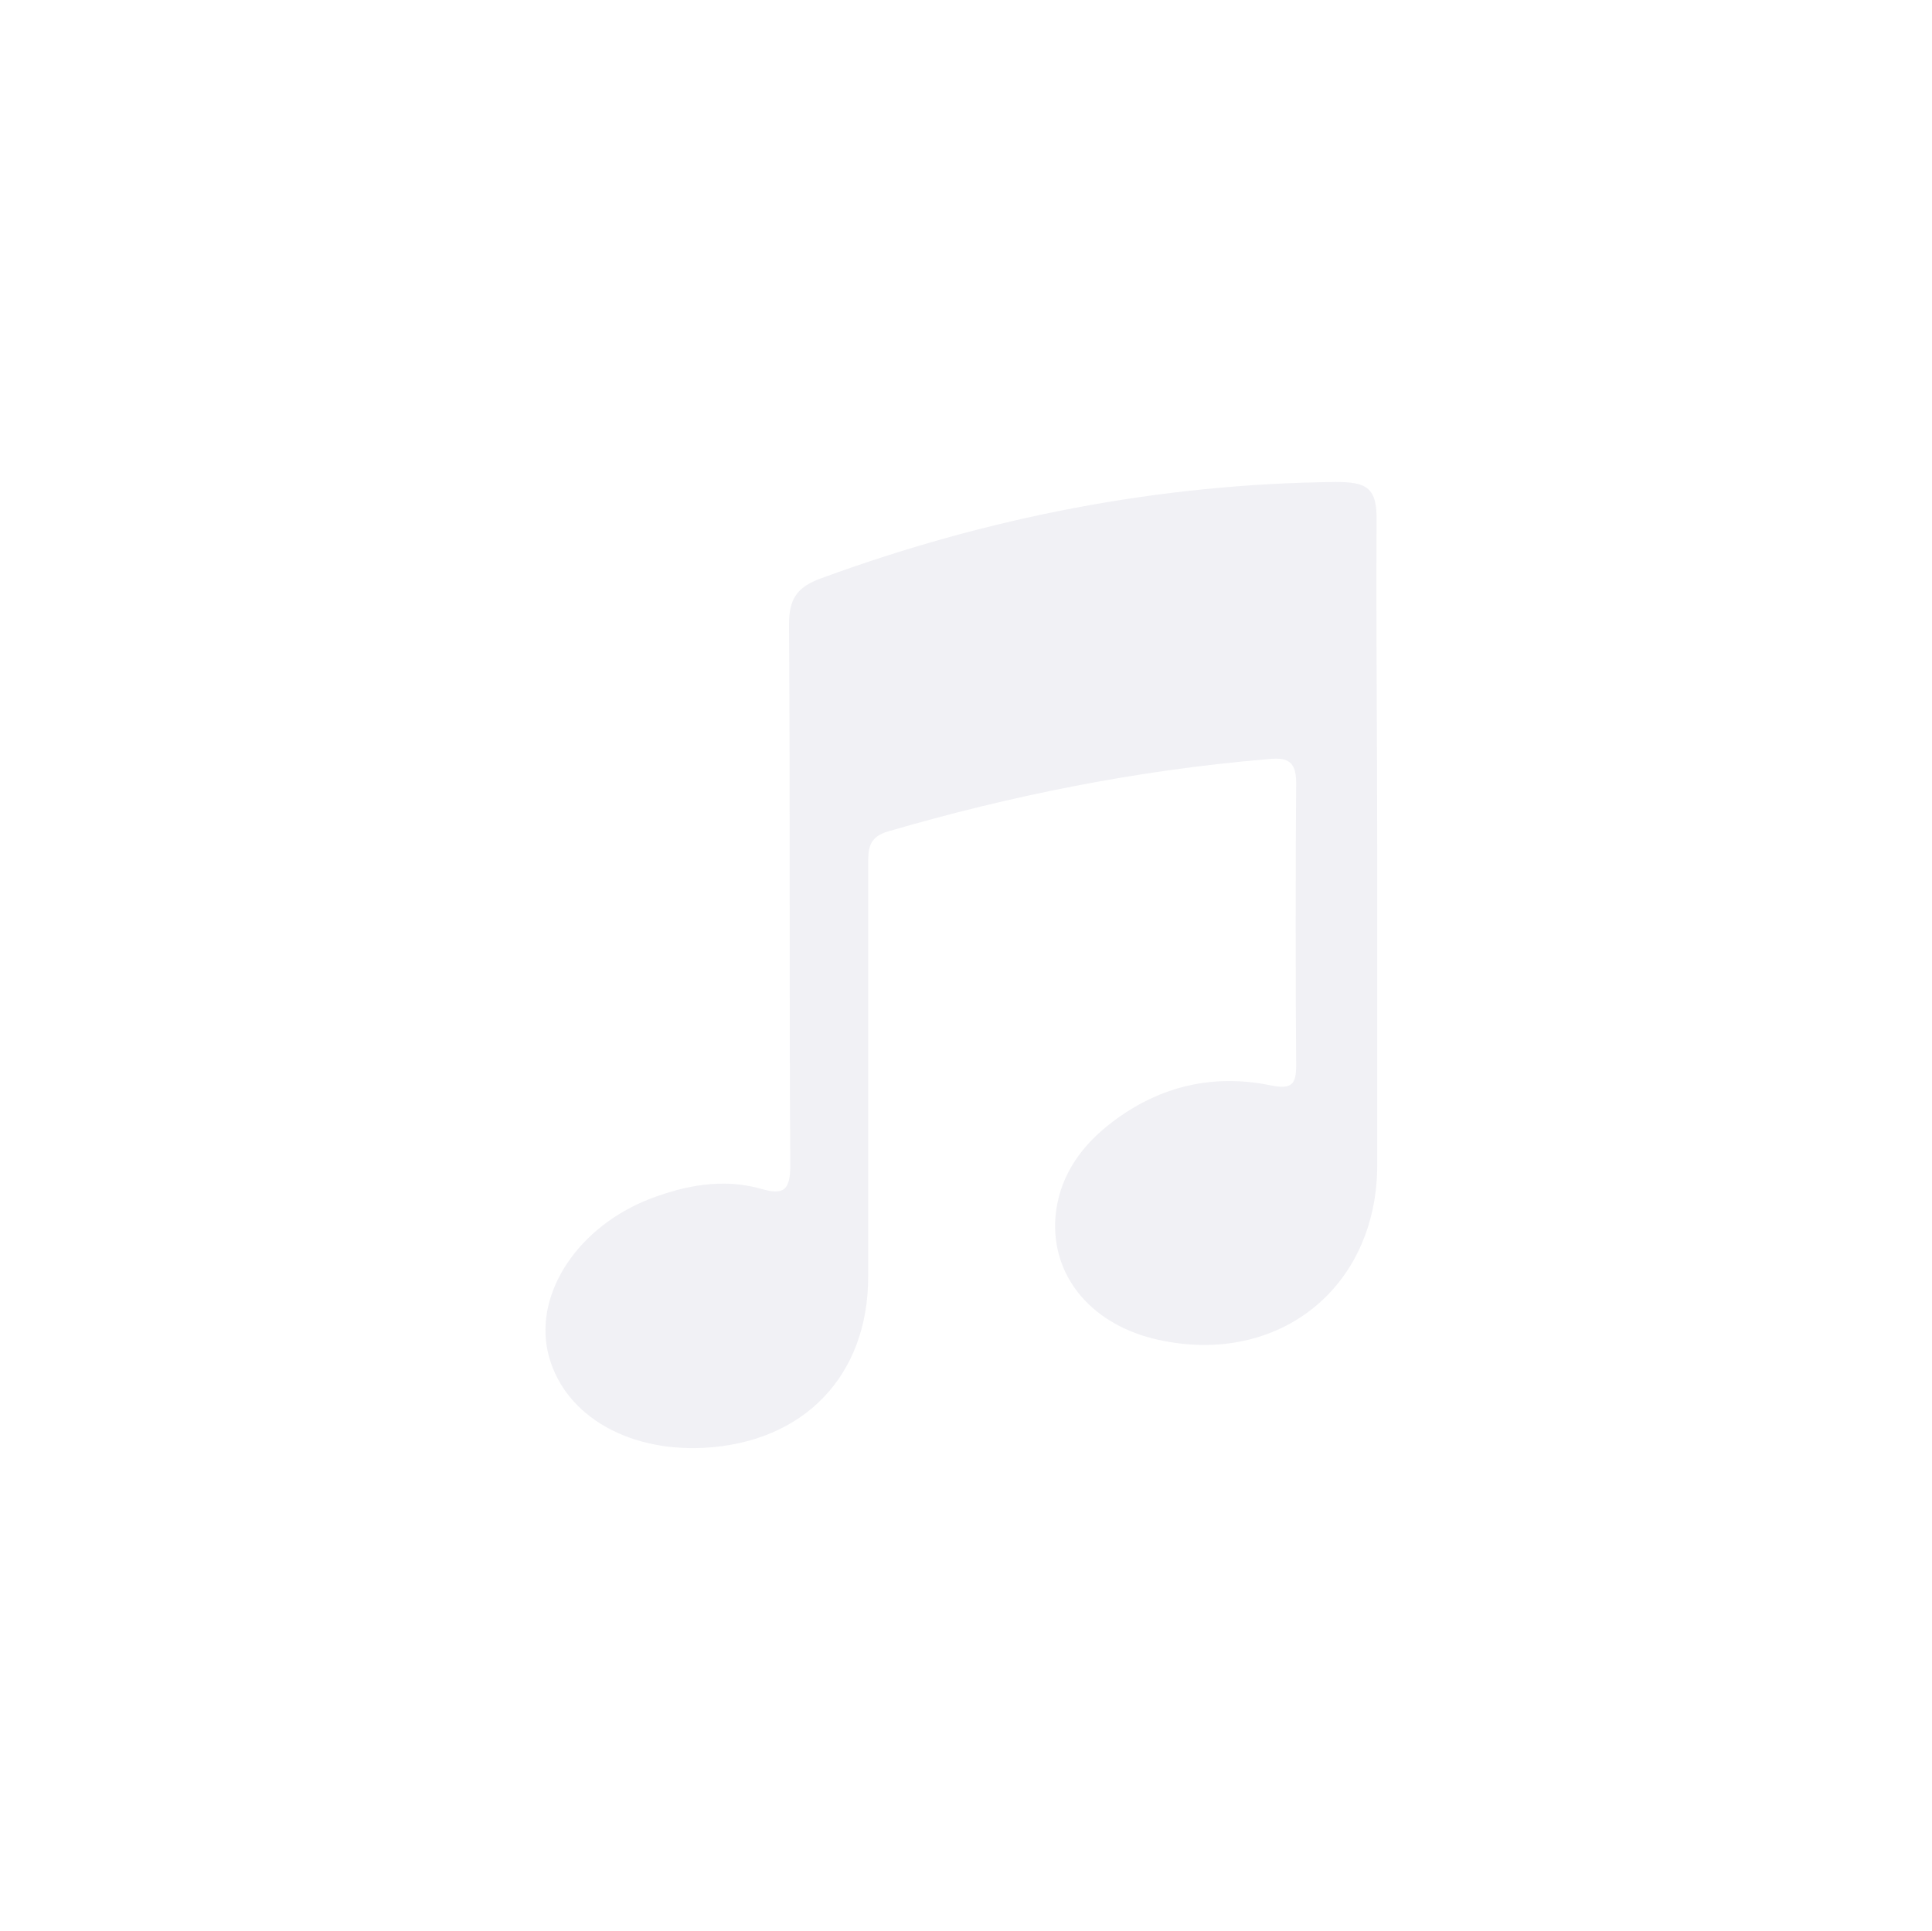
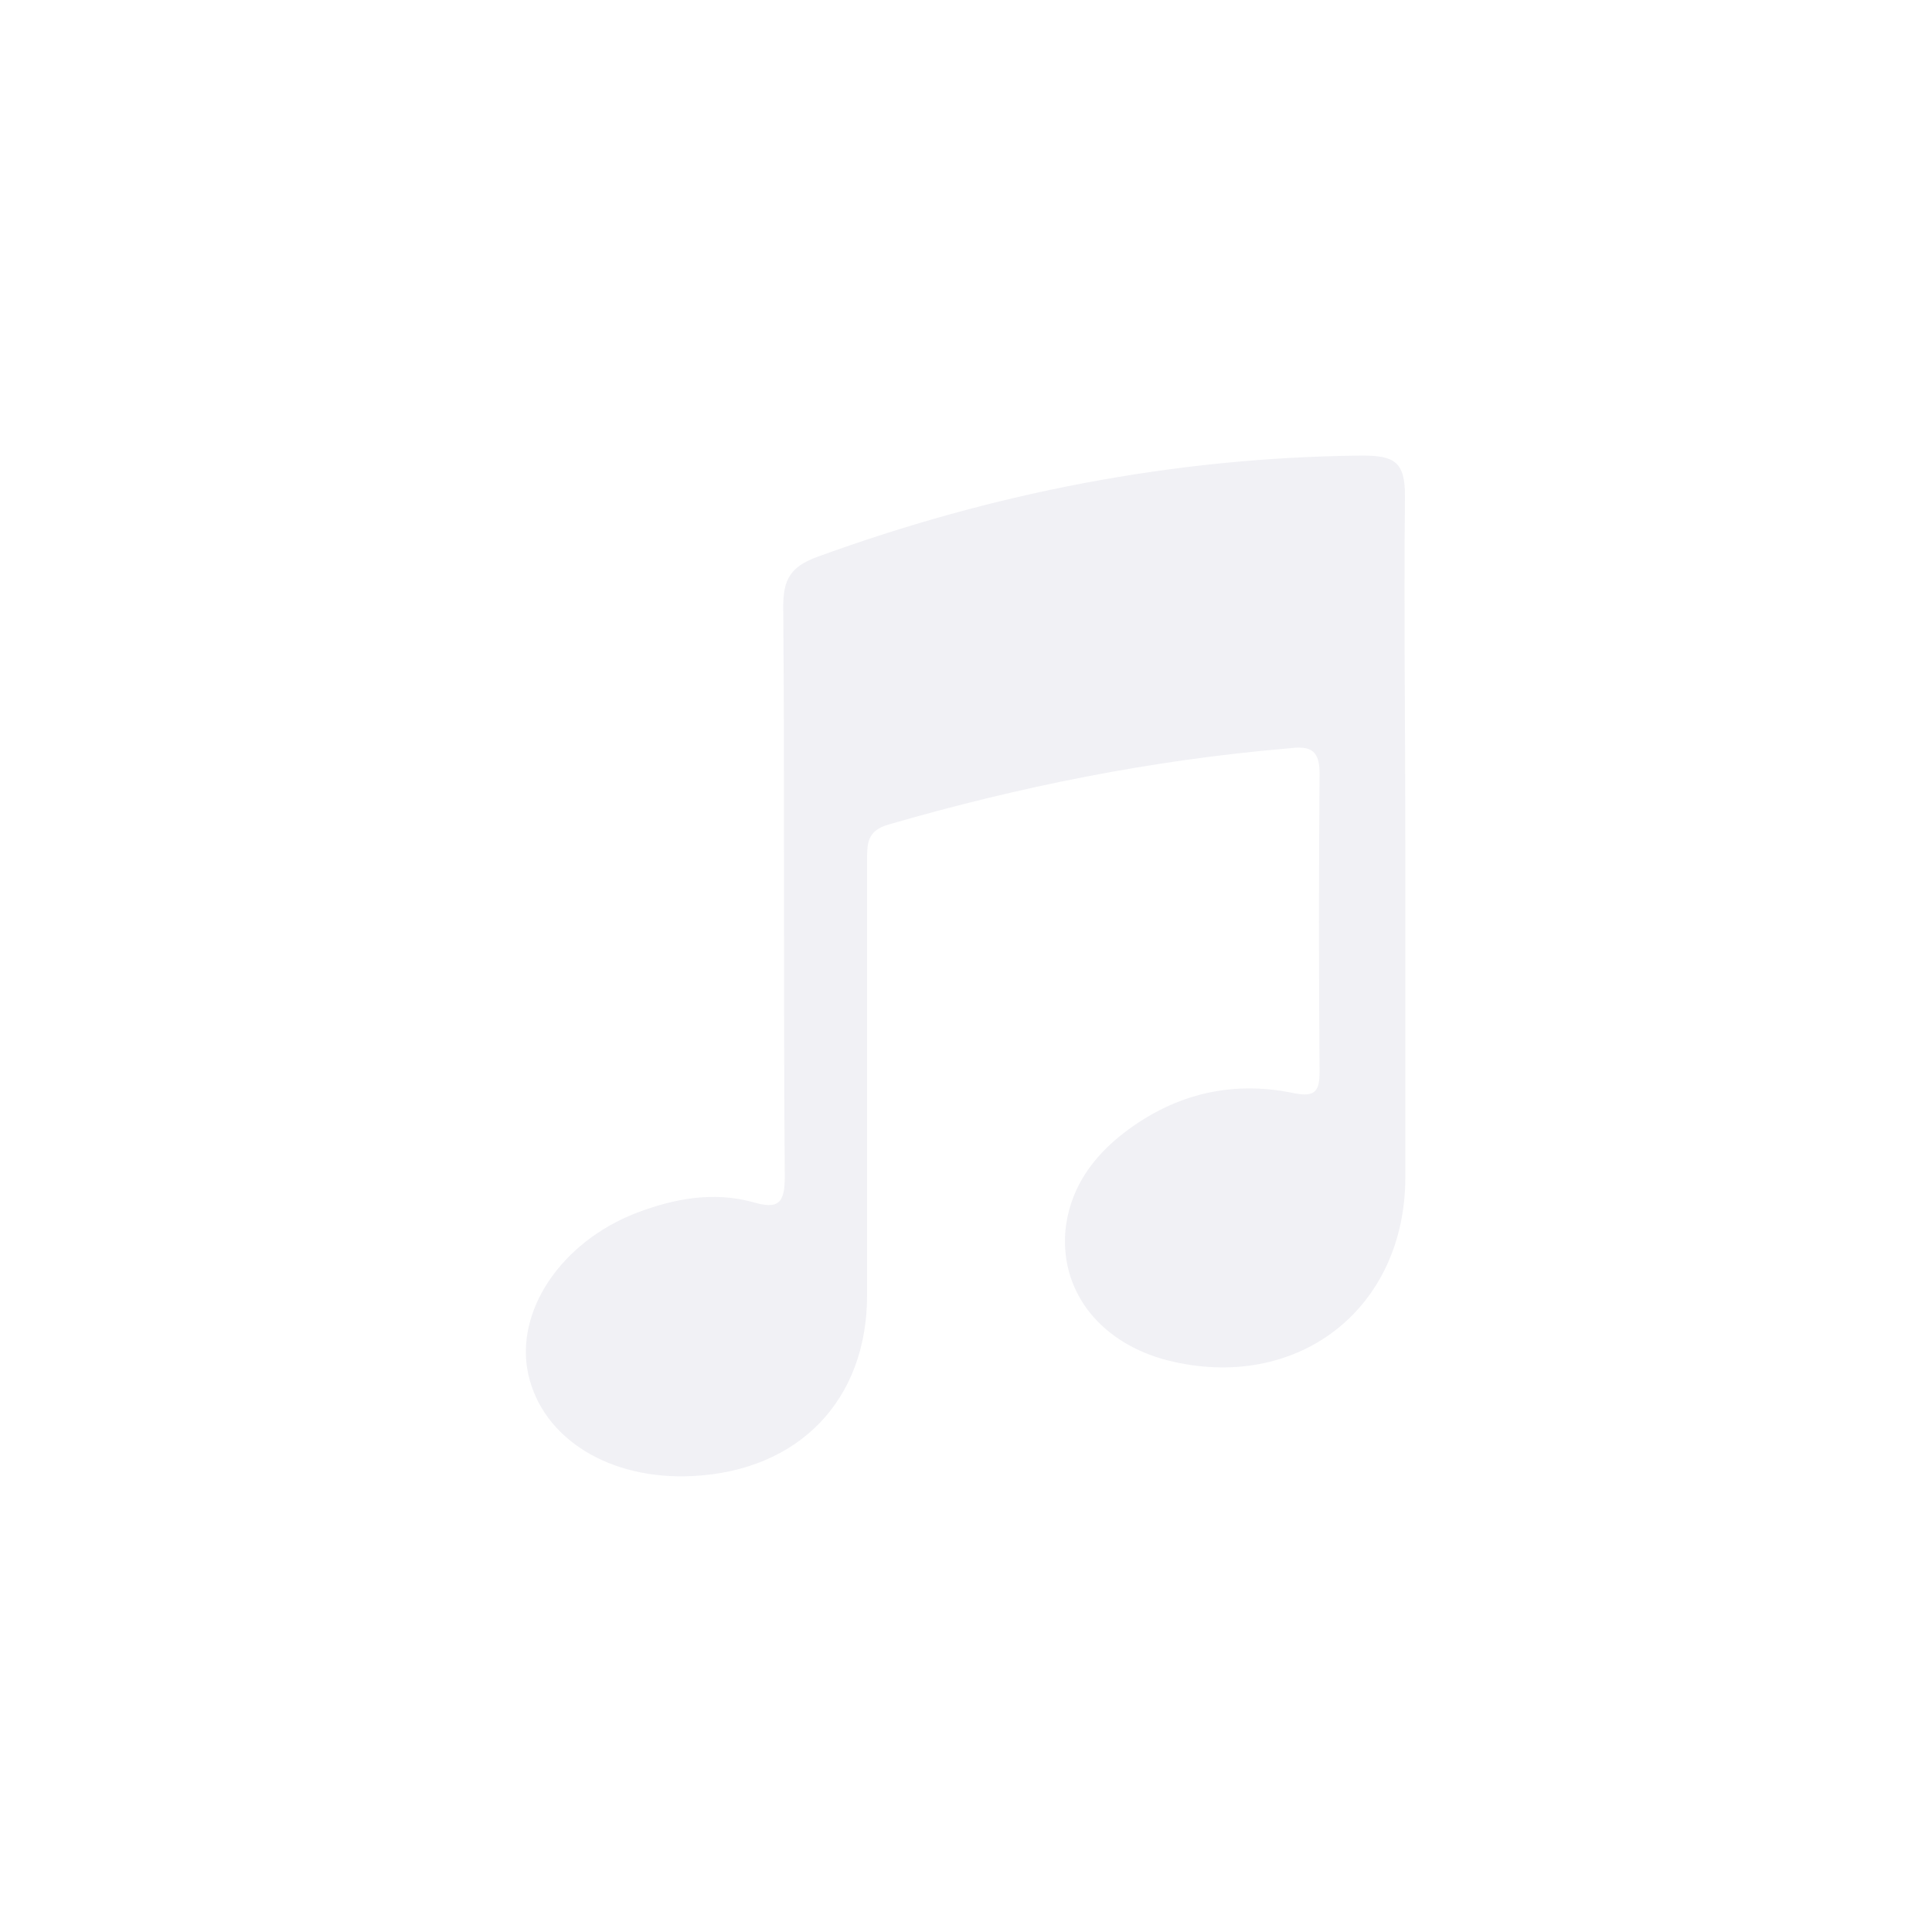
- <svg xmlns="http://www.w3.org/2000/svg" version="1.1" x="0px" y="0px" viewBox="0 0 300.2 300" enable-background="new 0 0 300.2 300" xml:space="preserve">
-   <text transform="matrix(1 0 0 1 7.1079 13.5215)" opacity="0" font-family="'MyriadPro-Regular'" font-size="12">a</text>
+ <svg xmlns="http://www.w3.org/2000/svg" version="1.1" x="0px" y="0px" viewBox="55.4 -118 500 500" enable-background="new 55.4 -118 500 500" xml:space="preserve">
+   <text opacity="0" font-family="'MyriadPro-Regular'" font-size="1">a</text>
  <g>
-     <path fill="#F1F1F5" d="M214,133c0,16,0,32,0,48c0,19.5-15.9,31.7-34.9,27c-9.8-2.5-15.8-9.9-15.1-18.9c0.5-5.8,3.5-10.4,7.9-14   c7.5-6.1,16.2-8.4,25.7-6.4c3.1,0.6,3.8-0.2,3.8-3.1c-0.1-14.7-0.1-29.3,0-44c0-3.8-1.9-3.9-4.7-3.6c-20,1.7-39.5,5.6-58.7,11.2   c-3.1,0.9-3.1,2.8-3.1,5.2c0,21.3,0,42.6,0,64c0,15.4-10,25.8-25.6,26.6c-12.3,0.6-22.1-5.5-24.2-15c-2-9.2,4.8-19.4,15.9-23.7   c5.5-2.1,11.3-3.2,17.1-1.6c3.7,1.1,4.7,0.3,4.7-3.7c-0.2-28,0-56-0.2-83.9c0-3.9,1.1-5.8,4.9-7.2c25.9-9.5,52.5-14.7,80-15   c4.8,0,6.5,0.8,6.4,6.1C213.8,98.3,214,115.6,214,133z" />
+     <path fill="#F1F1F5" d="M419.1,102.1c0,28.2,0,56.3,0,84.5c0,34.3-28,55.8-61.4,47.5c-17.2-4.4-27.8-17.4-26.6-33.3   c0.9-10.2,6.2-18.3,13.9-24.6c13.2-10.7,28.5-14.8,45.2-11.3c5.5,1.1,6.7-0.4,6.7-5.5c-0.2-25.9-0.2-51.6,0-77.4   c0-6.7-3.3-6.9-8.3-6.3c-35.2,3-69.5,9.9-103.3,19.7c-5.5,1.6-5.5,4.9-5.5,9.2c0,37.5,0,75,0,112.6c0,27.1-17.6,45.4-45.1,46.8   c-21.6,1.1-38.9-9.7-42.6-26.4c-3.5-16.2,8.4-34.1,28-41.7c9.7-3.7,19.9-5.6,30.1-2.8c6.5,1.9,8.3,0.5,8.3-6.5   c-0.4-49.3,0-98.6-0.4-147.7c0-6.9,1.9-10.2,8.6-12.7C312.4,9.5,359.3,0.4,407.7-0.1c8.4,0,11.4,1.4,11.3,10.7   C418.7,41,419.1,71.5,419.1,102.1z" />
  </g>
</svg>
